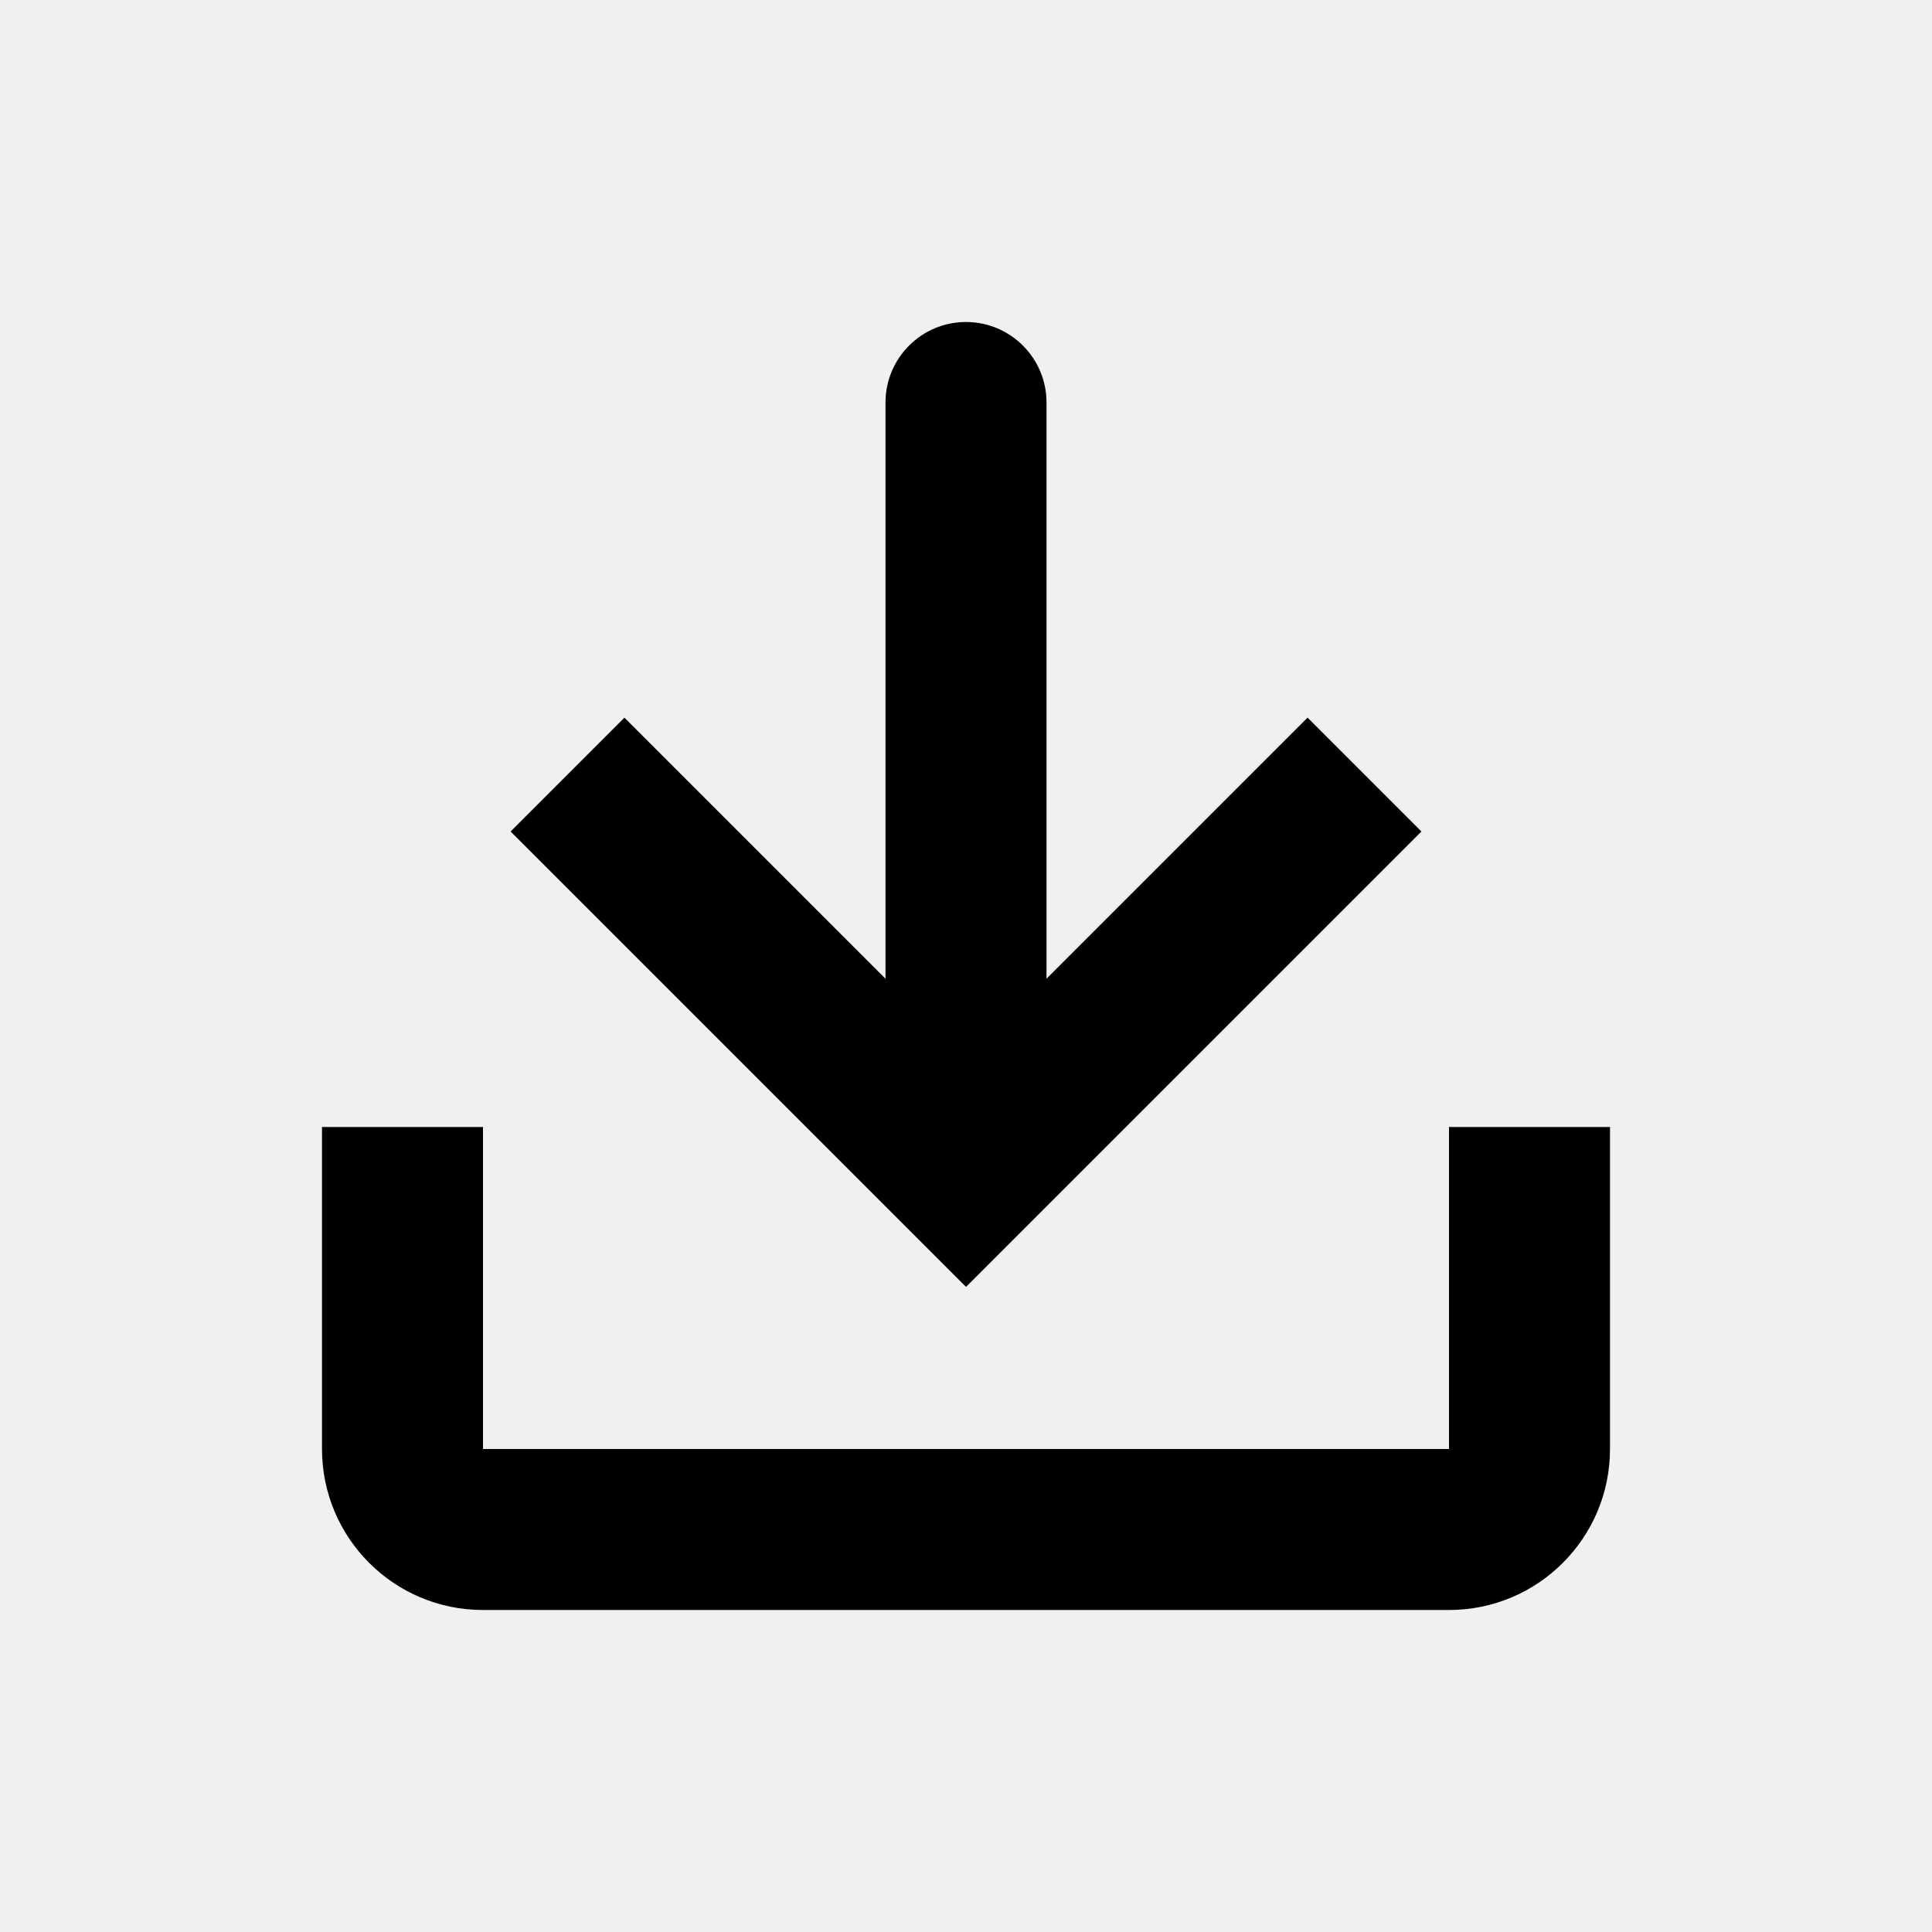
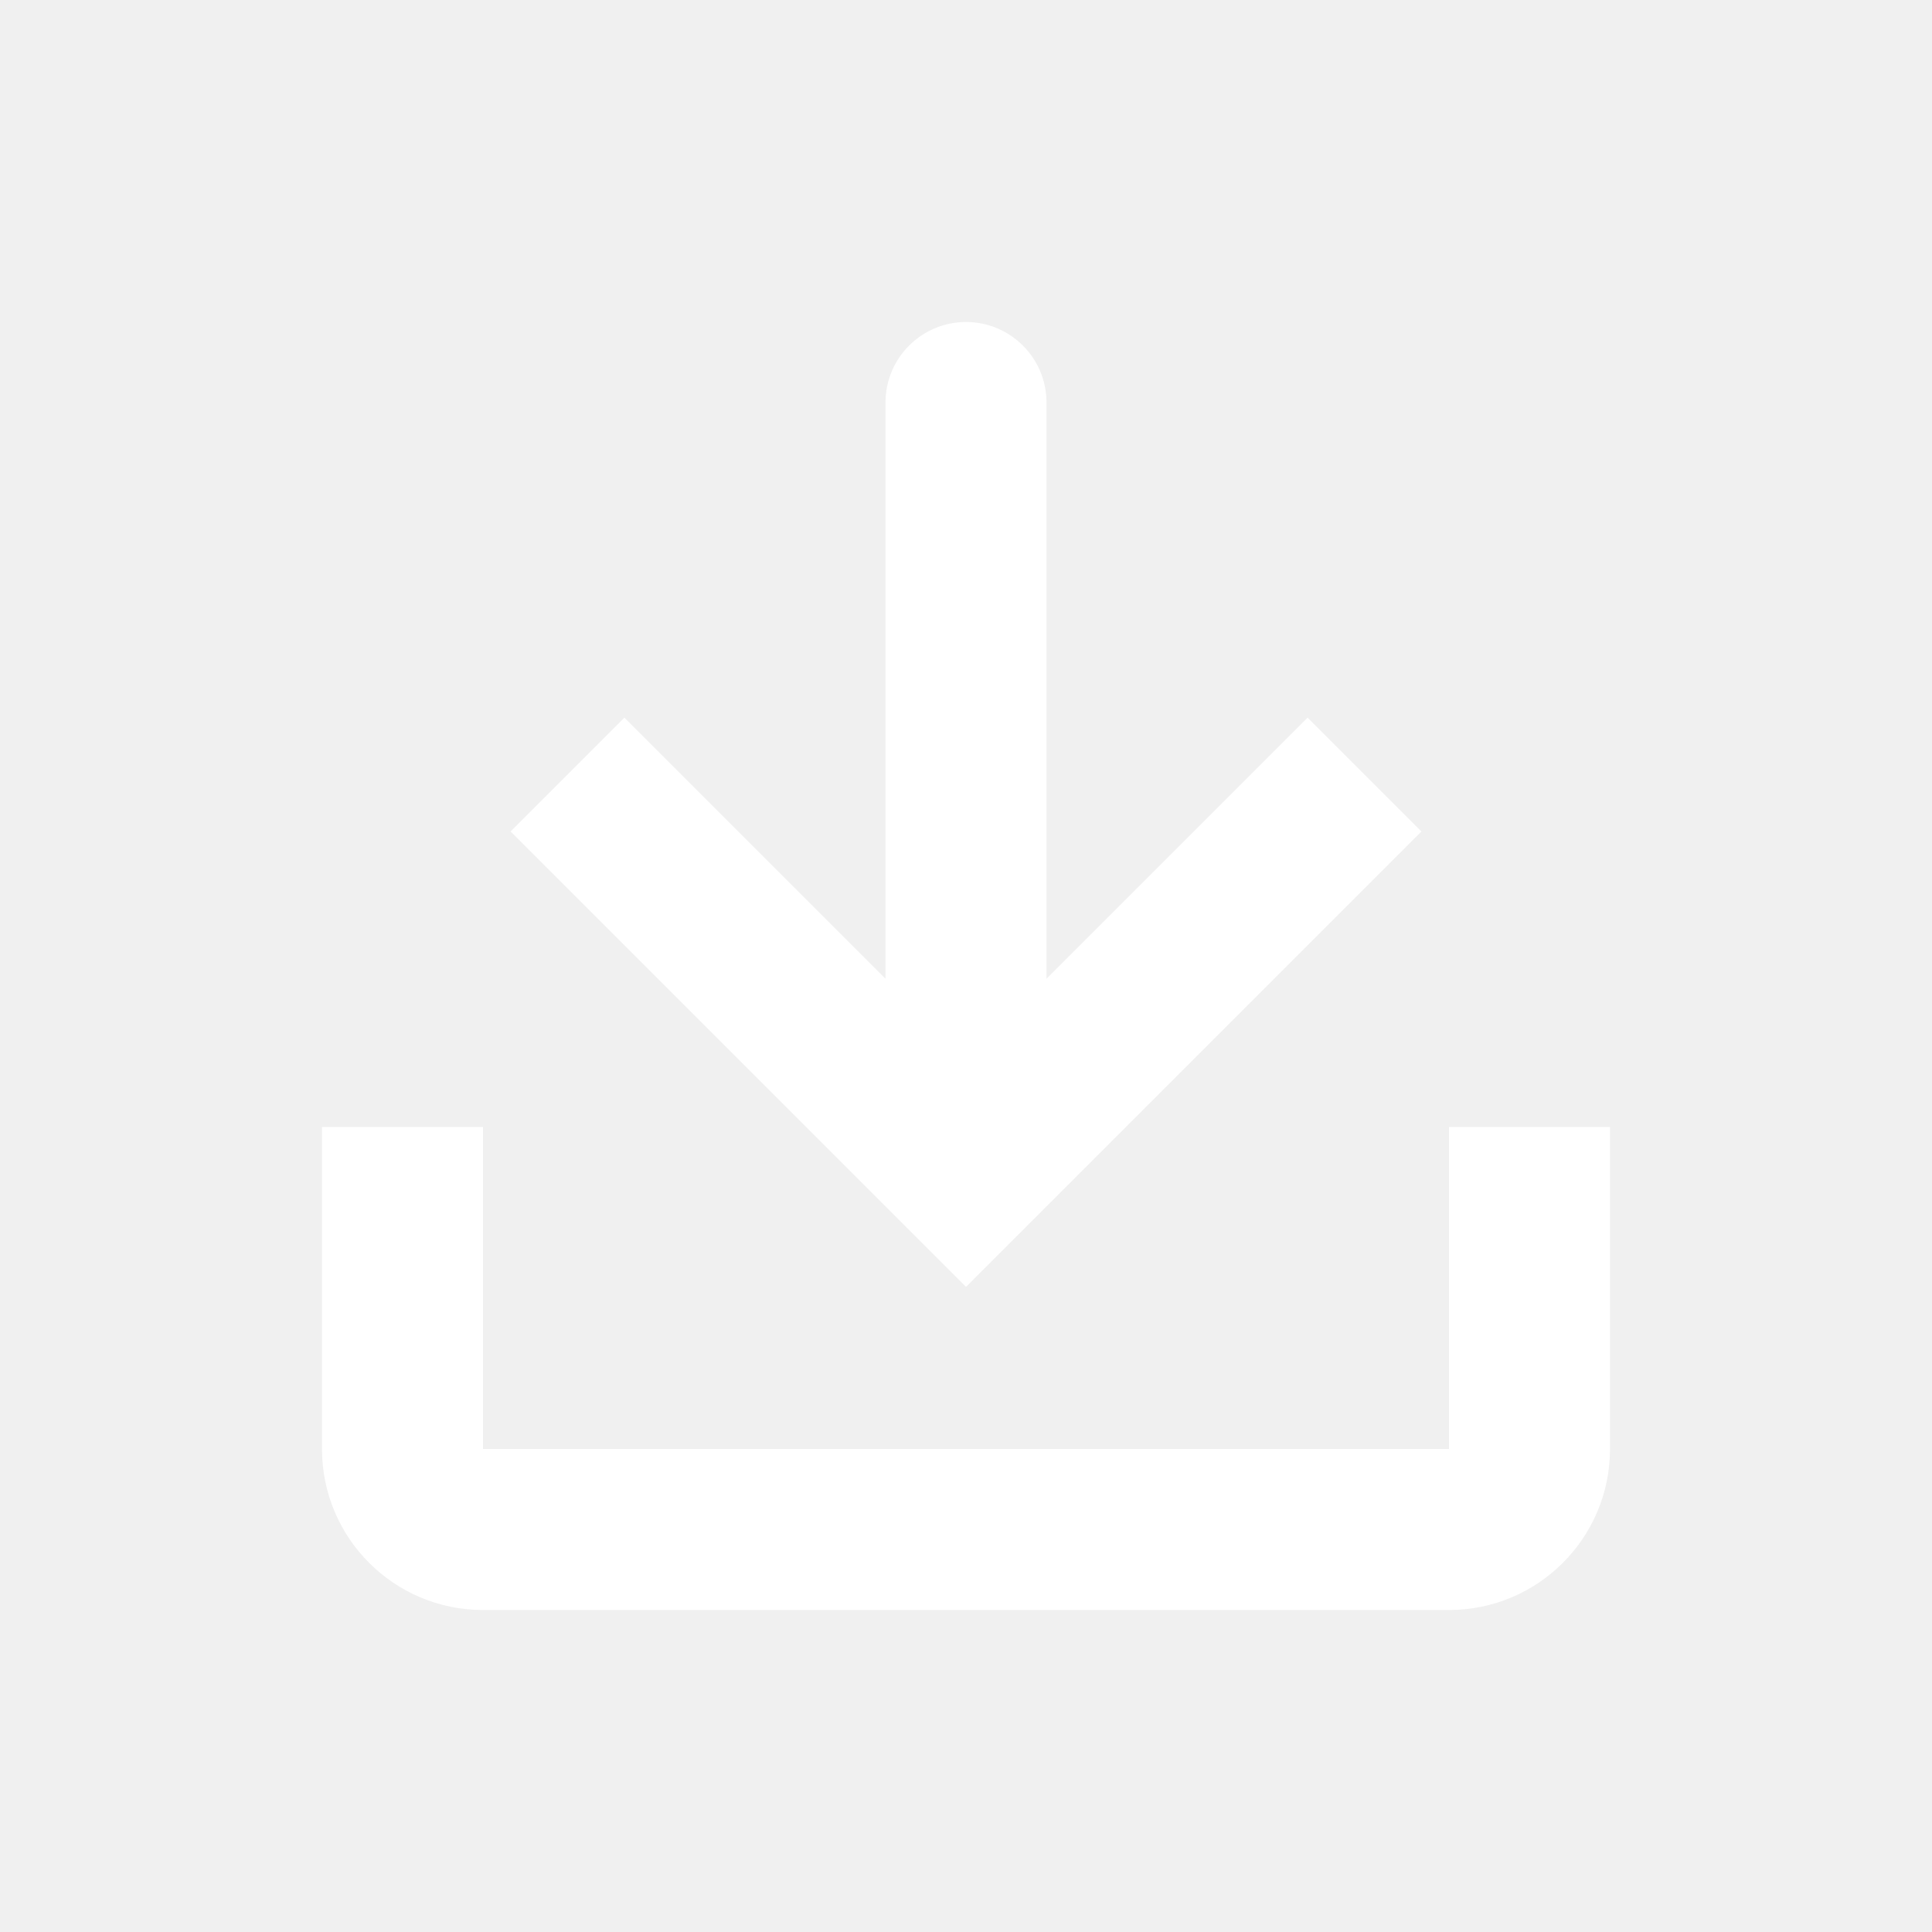
<svg xmlns="http://www.w3.org/2000/svg" width="24" height="24" viewBox="0 0 24 24" fill="white">
-   <path d="M11 5C11 4.448 11.448 4 12 4C12.552 4 13 4.448 13 5V12.158L16.243 8.915L17.657 10.329L12 15.986L6.343 10.329L7.757 8.915L11 12.158V5Z" fill="currentColor" />
-   <path d="M4 14H6V18H18V14H20V18C20 19.105 19.105 20 18 20H6C4.895 20 4 19.105 4 18V14Z" fill="currentColor" />
+   <path d="M11 5C11 4.448 11.448 4 12 4C12.552 4 13 4.448 13 5V12.158L16.243 8.915L17.657 10.329L12 15.986L6.343 10.329L7.757 8.915L11 12.158V5Z" fill="white" />
+   <path d="M4 14H6V18H18V14H20V18C20 19.105 19.105 20 18 20H6C4.895 20 4 19.105 4 18V14Z" fill="white" />
</svg>
